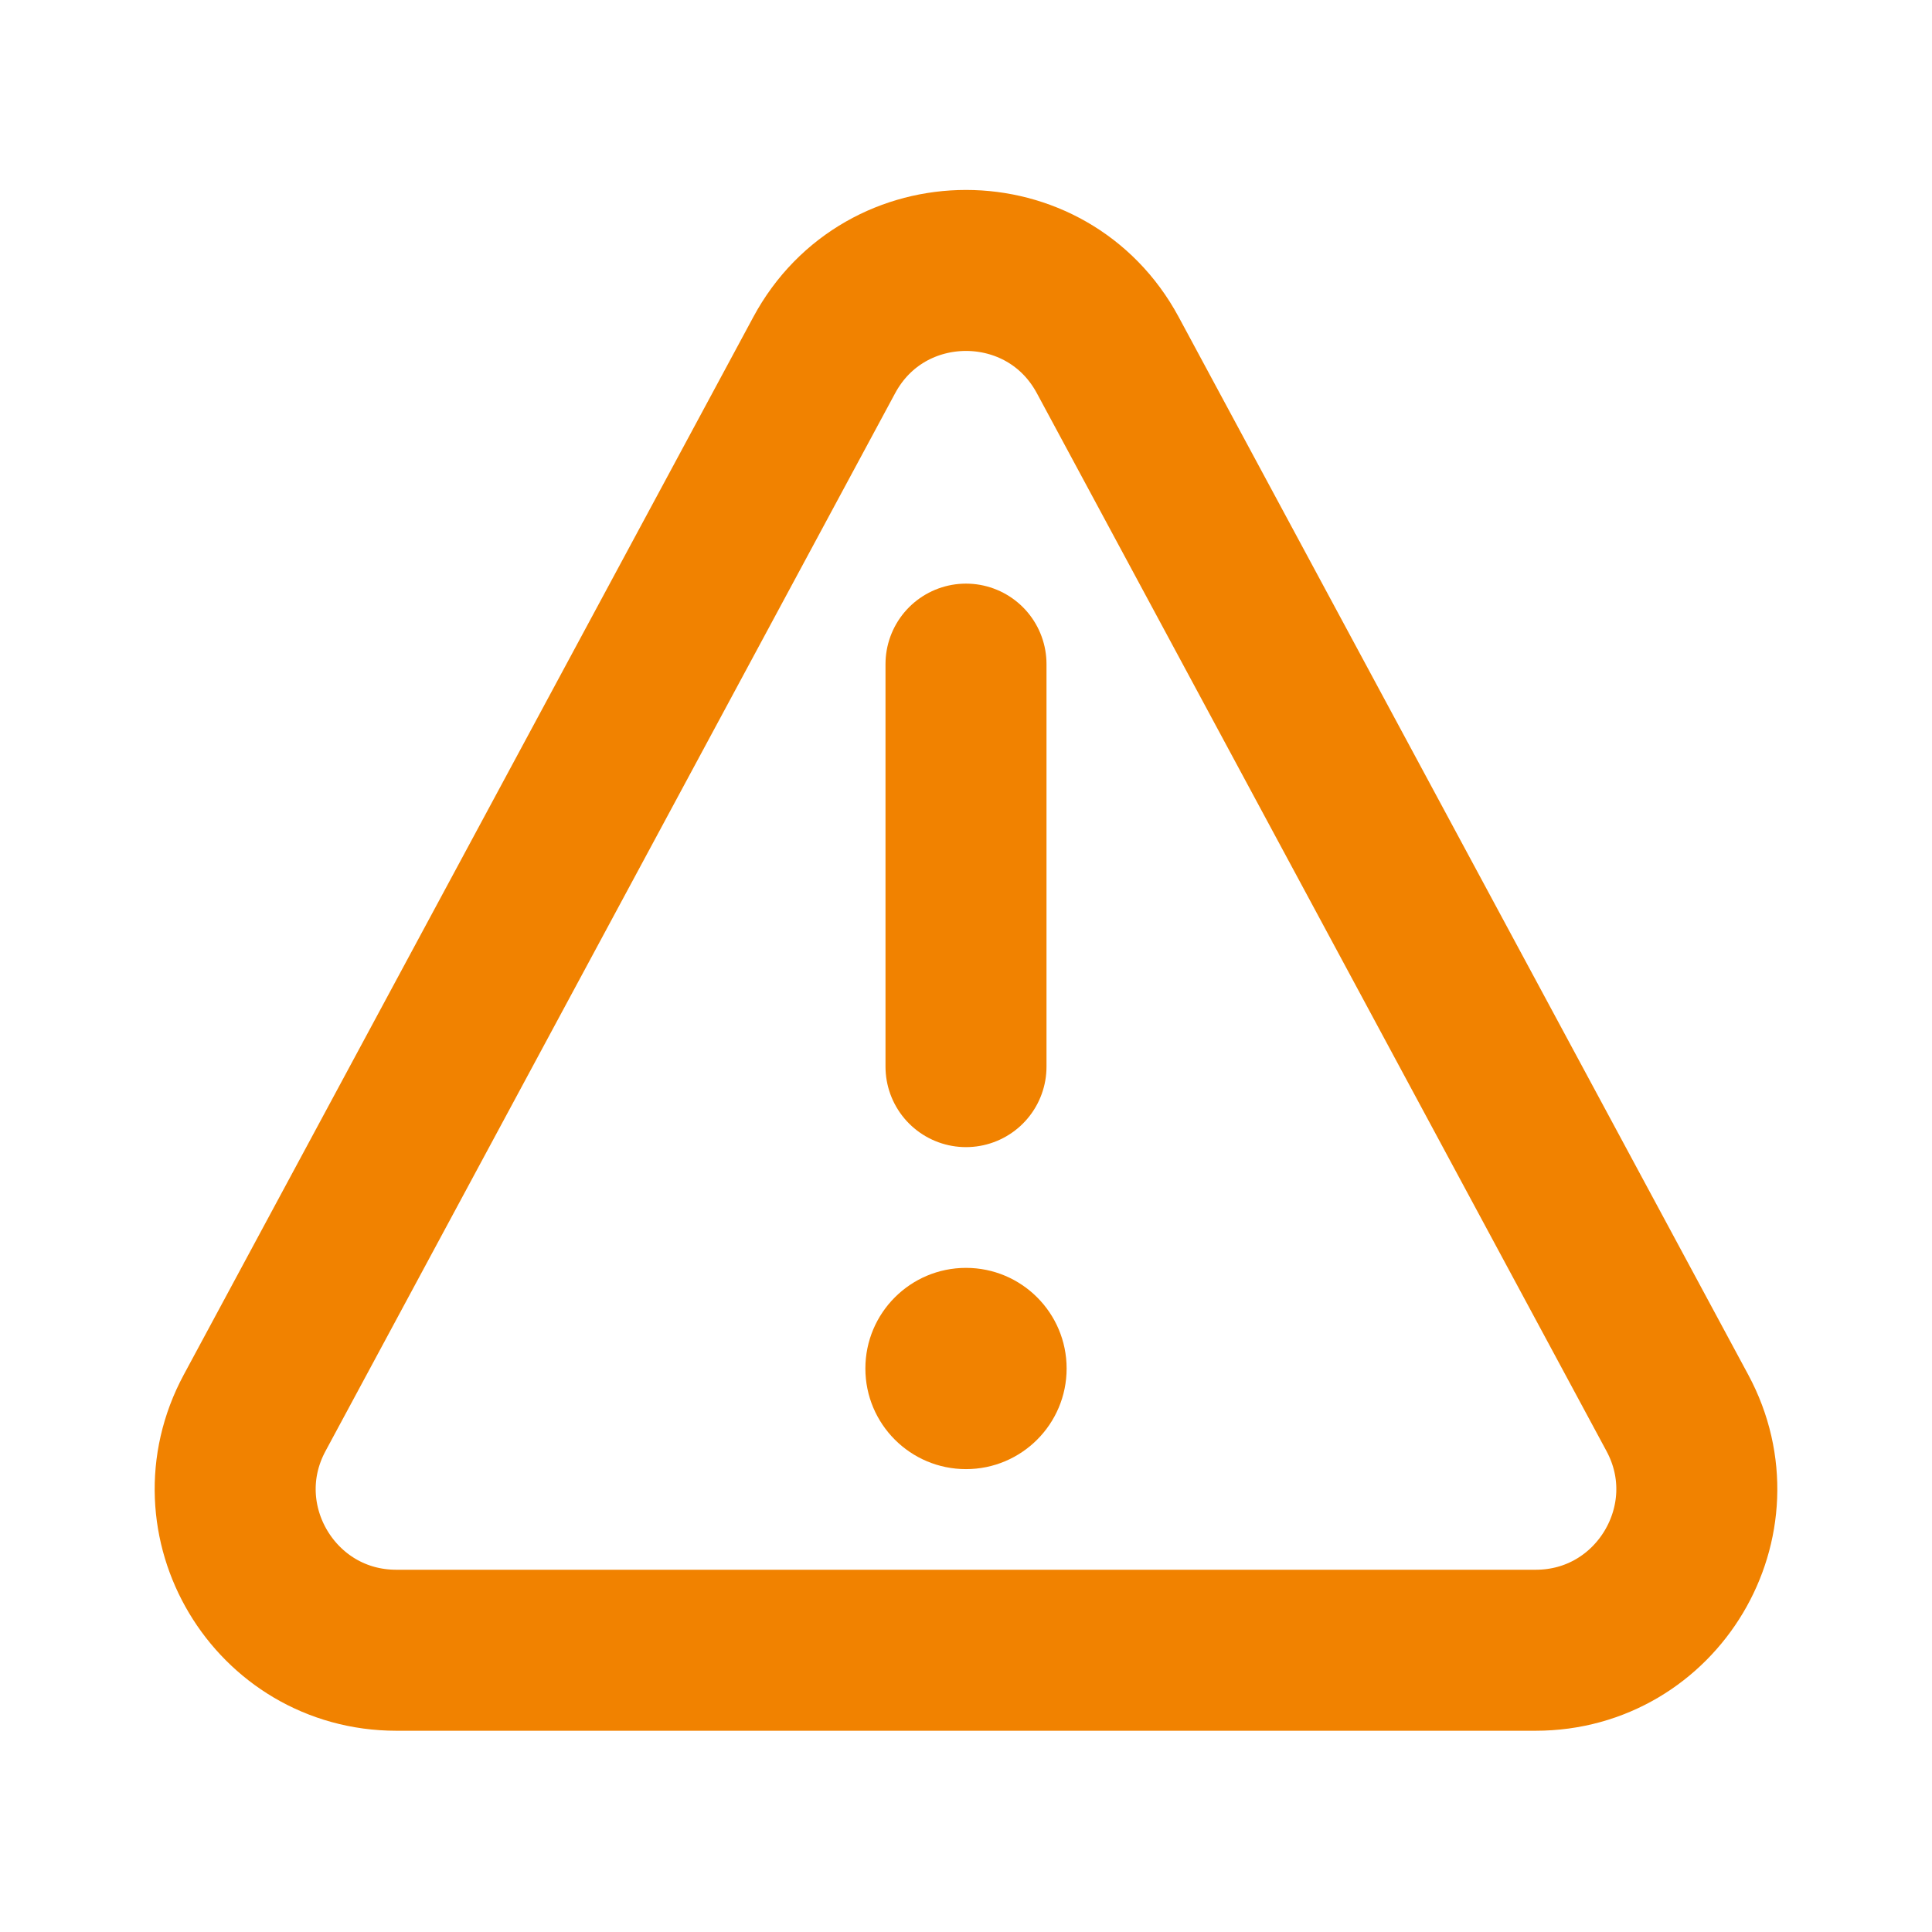
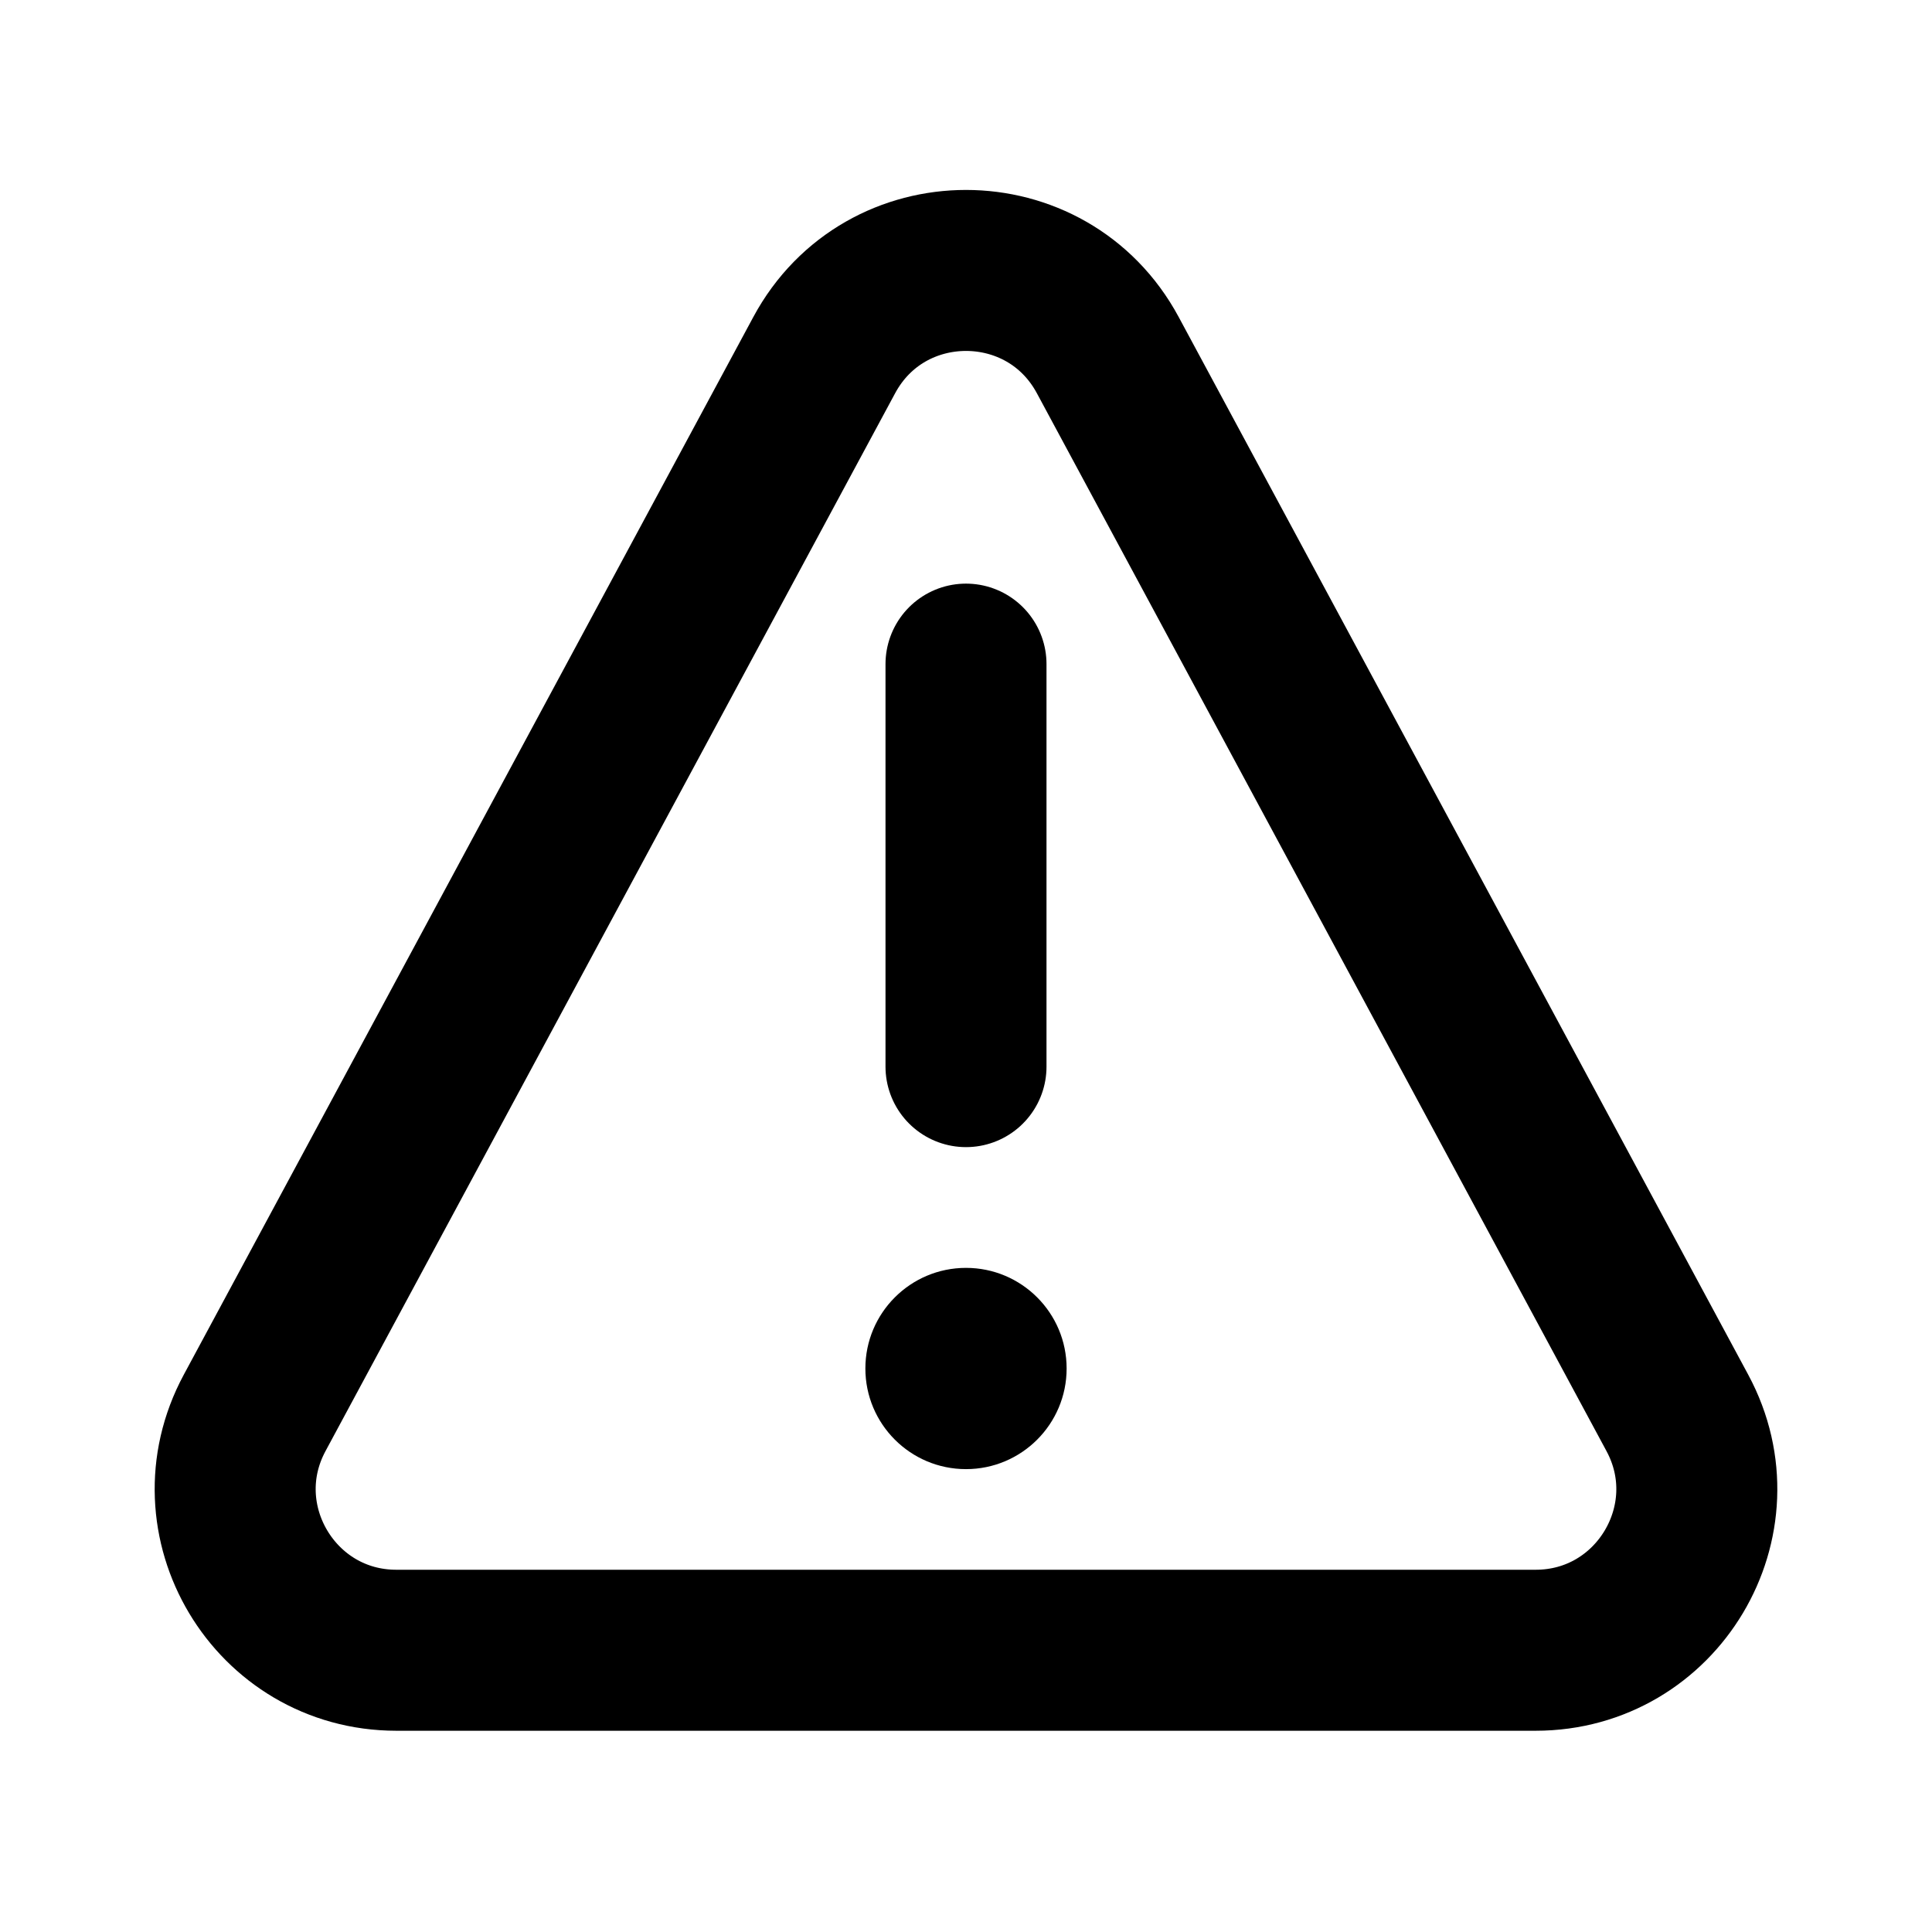
<svg xmlns="http://www.w3.org/2000/svg" width="24" height="24" viewBox="0 0 24 24" fill="none">
-   <path d="M12 8.25V13.25" stroke="#F18200" stroke-width="2" stroke-linecap="round" />
-   <rect x="13.25" y="18.25" width="2.5" height="2.5" rx="1.25" transform="rotate(-180 13.25 18.25)" fill="#F18200" />
-   <path d="M20.837 17.552L13.761 4.411C13.006 3.009 10.994 3.009 10.239 4.411L3.163 17.552C2.446 18.884 3.411 20.5 4.924 20.5H19.076C20.589 20.5 21.554 18.884 20.837 17.552Z" stroke="#F18200" stroke-width="2" />
+   <path d="M12 8.25V13.25" stroke="currentColor" stroke-width="2" stroke-linecap="round" />
+   <rect x="13.25" y="18.25" width="2.5" height="2.5" rx="1.25" transform="rotate(-180 13.25 18.25)" fill="currentColor" />
+   <path d="M20.837 17.552L13.761 4.411C13.006 3.009 10.994 3.009 10.239 4.411L3.163 17.552C2.446 18.884 3.411 20.5 4.924 20.5H19.076C20.589 20.5 21.554 18.884 20.837 17.552Z" stroke="currentColor" stroke-width="2" />
</svg>
